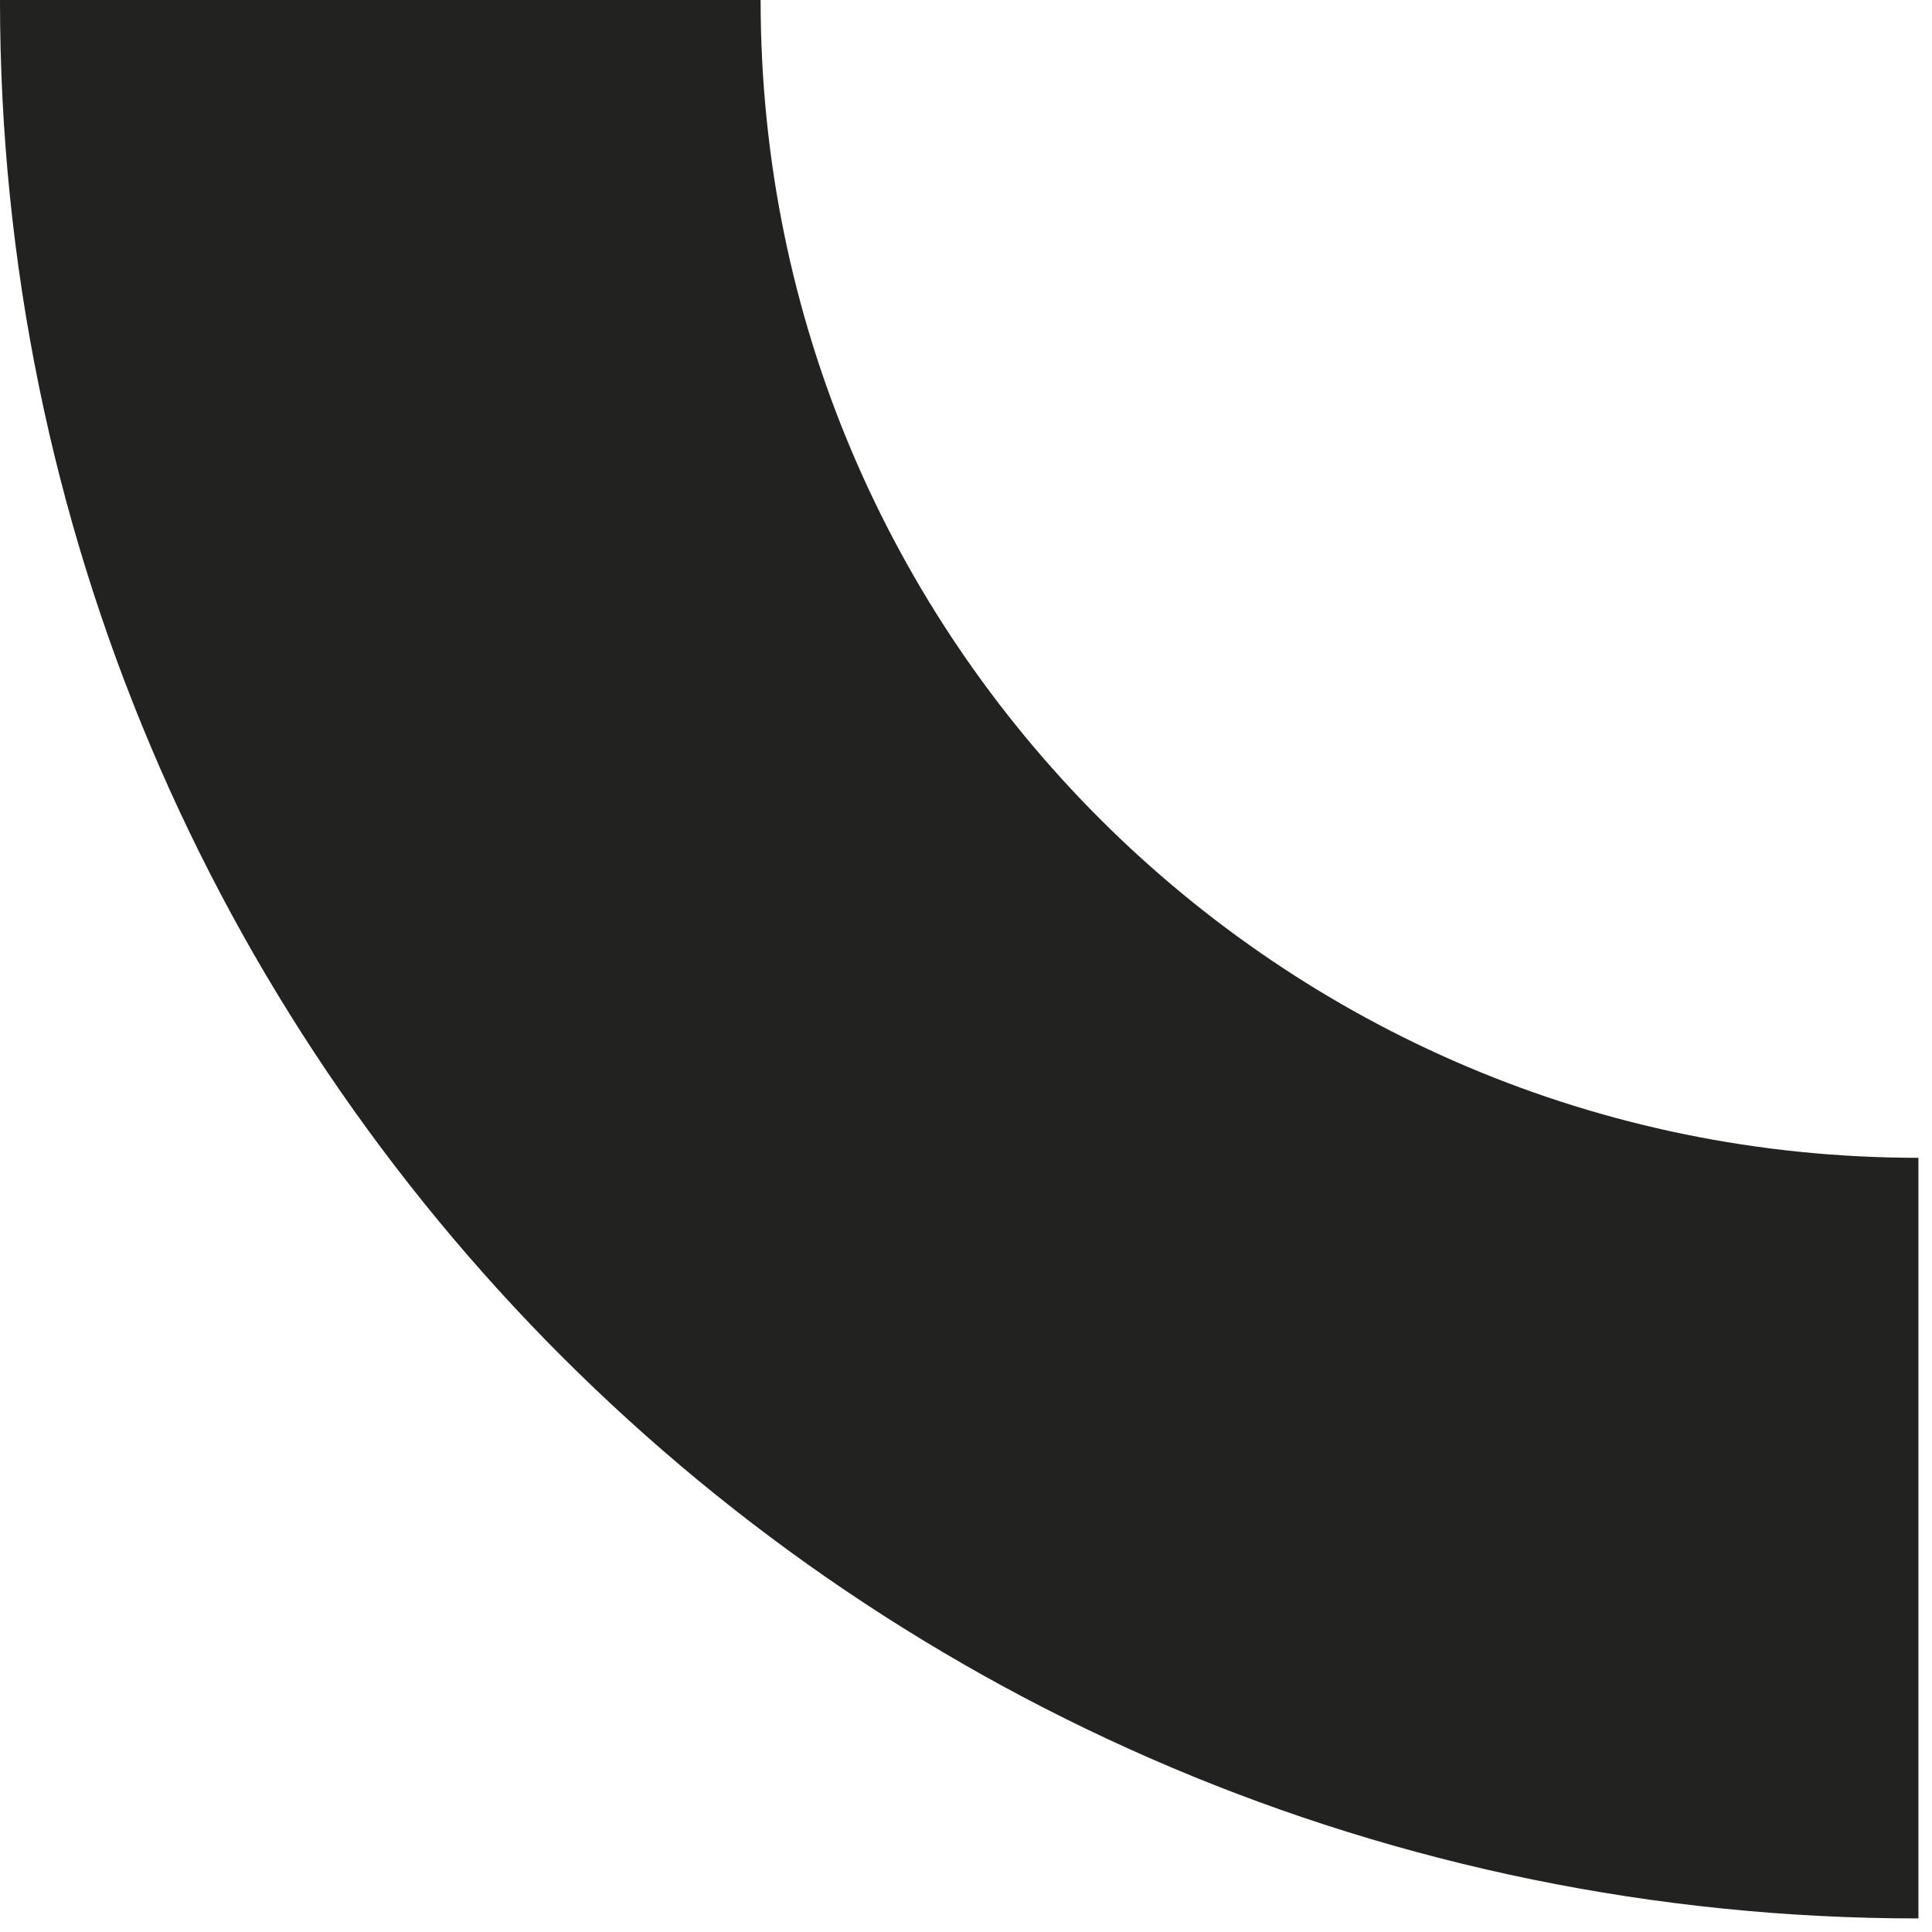
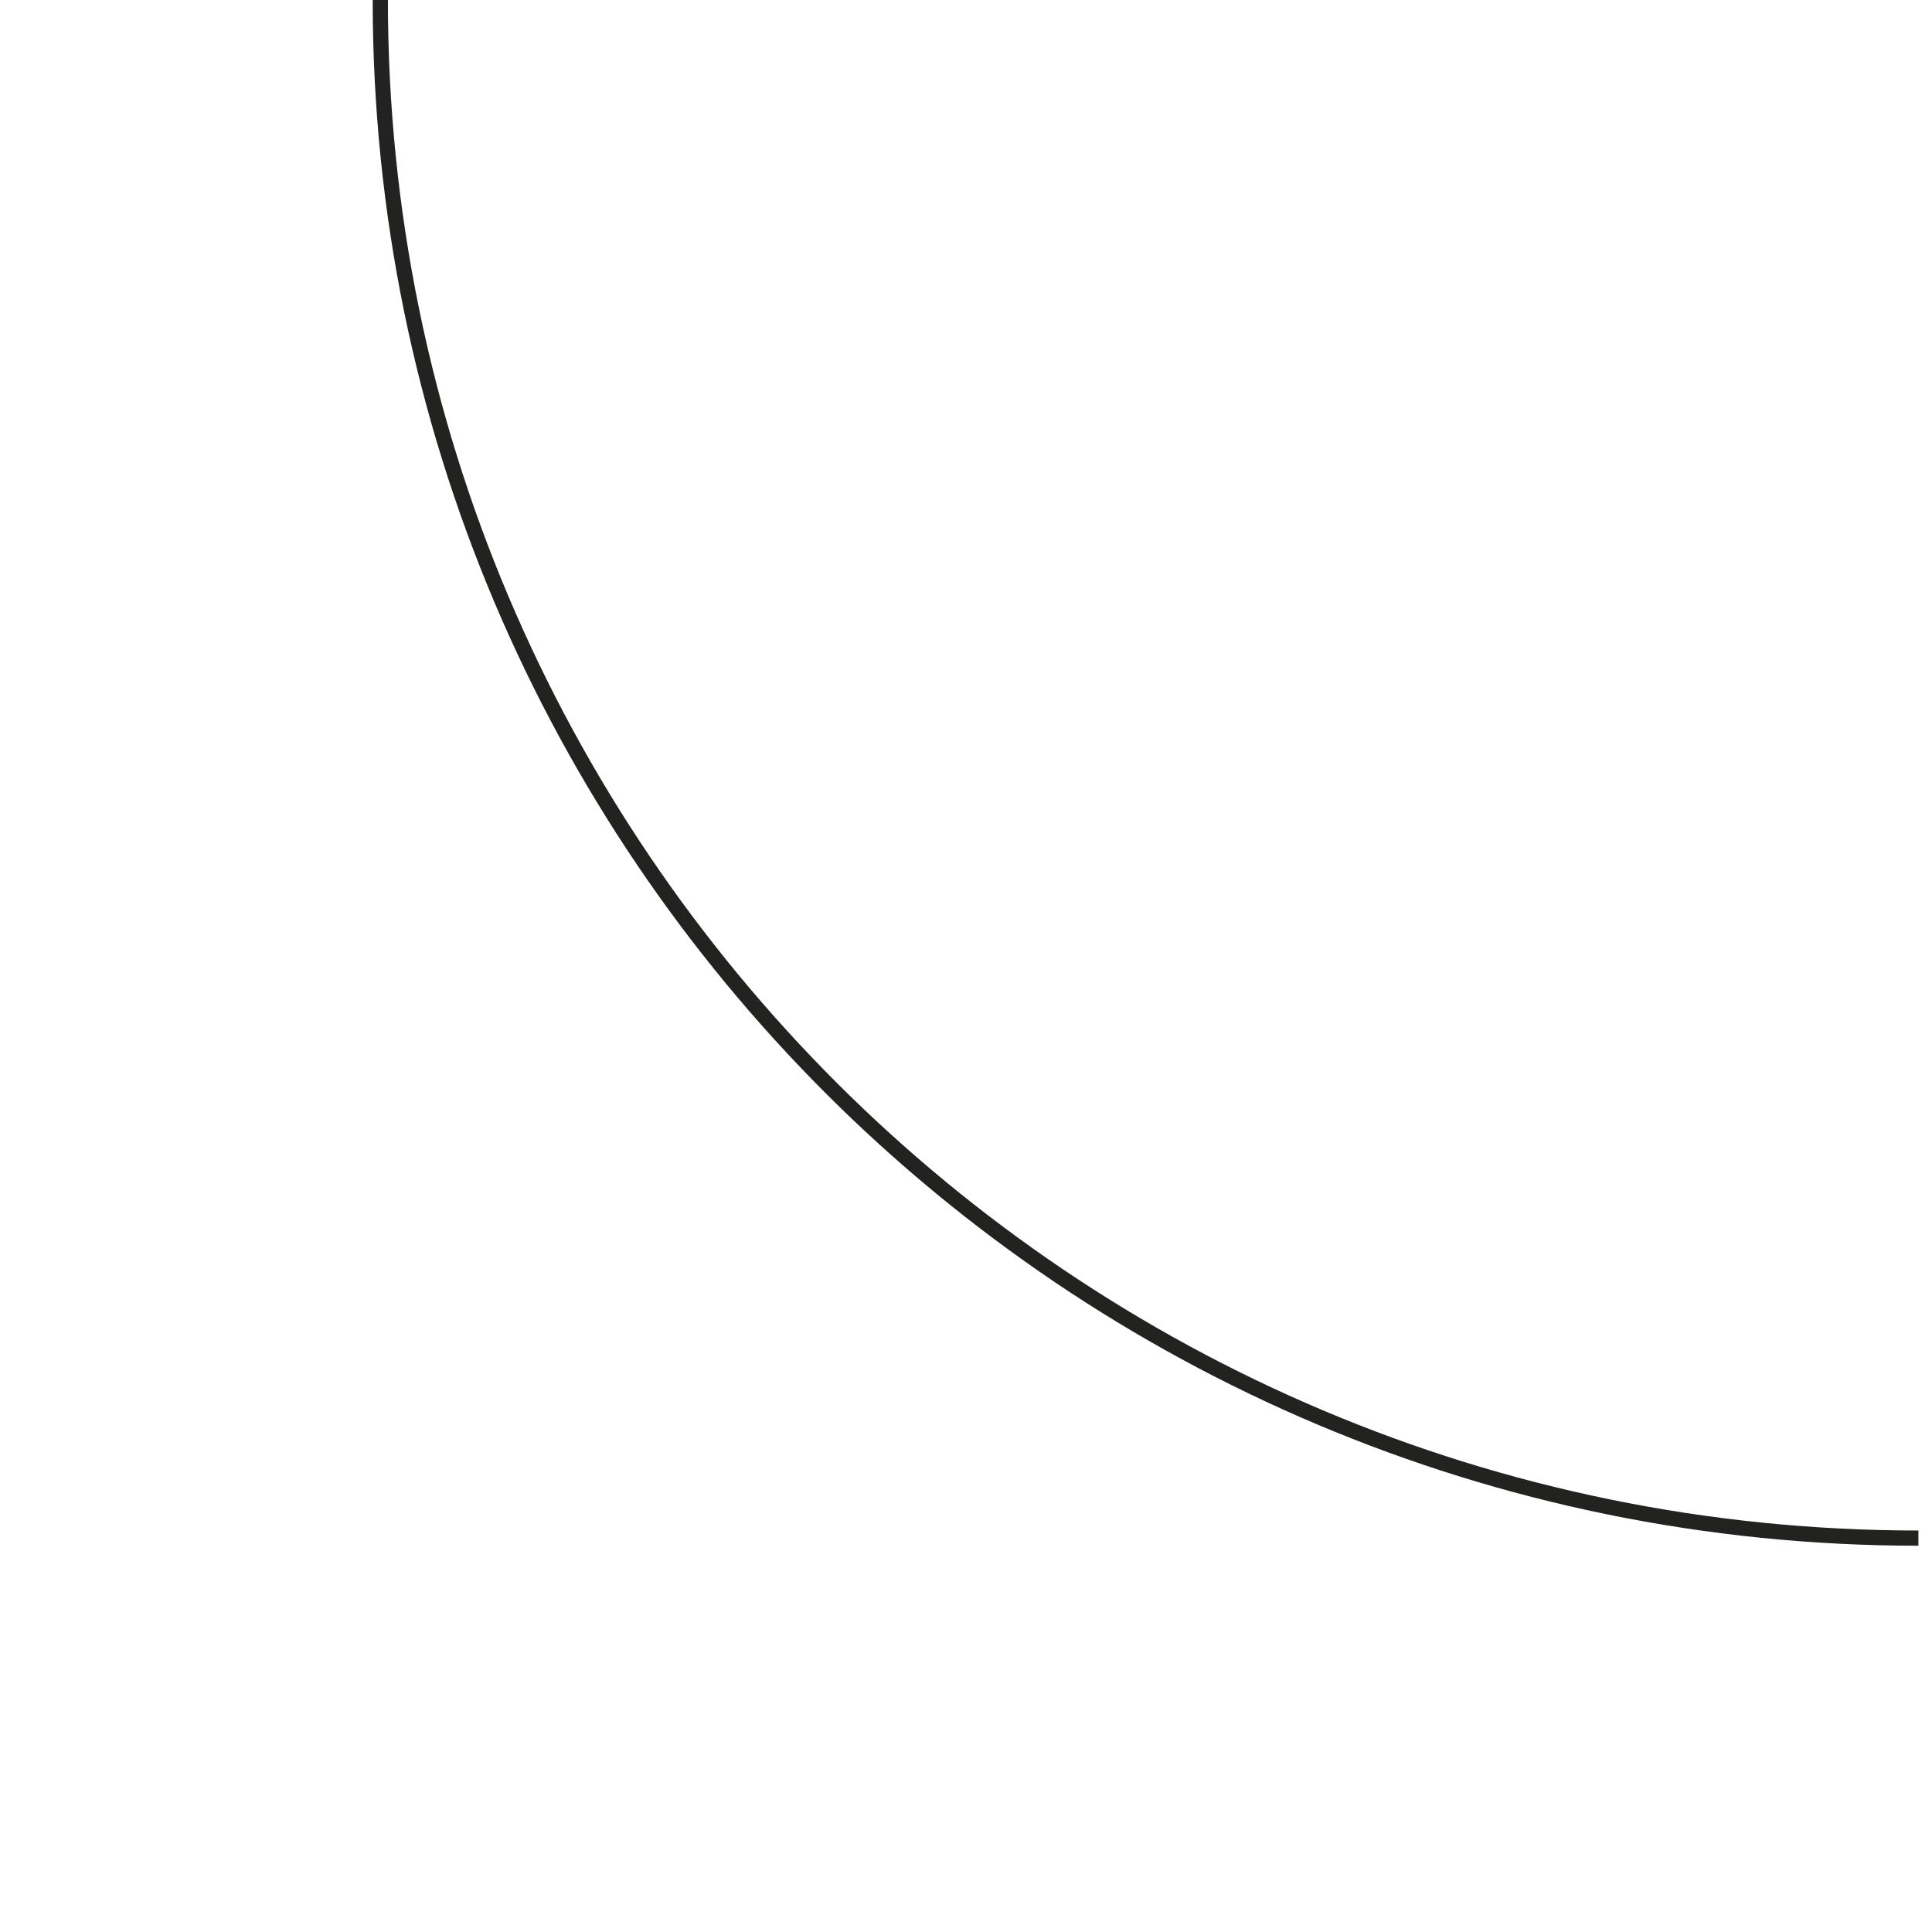
<svg xmlns="http://www.w3.org/2000/svg" width="127" height="127" viewBox="0 0 127 127" fill="none">
-   <path d="M24.999 4.4026e-05C24.999 55.84 70.267 101.108 126.107 101.108" stroke="#222220" stroke-width="50" />
+   <path d="M24.999 4.4026e-05C24.999 55.84 70.267 101.108 126.107 101.108" stroke="#222220" strokeWidth="50" />
</svg>
